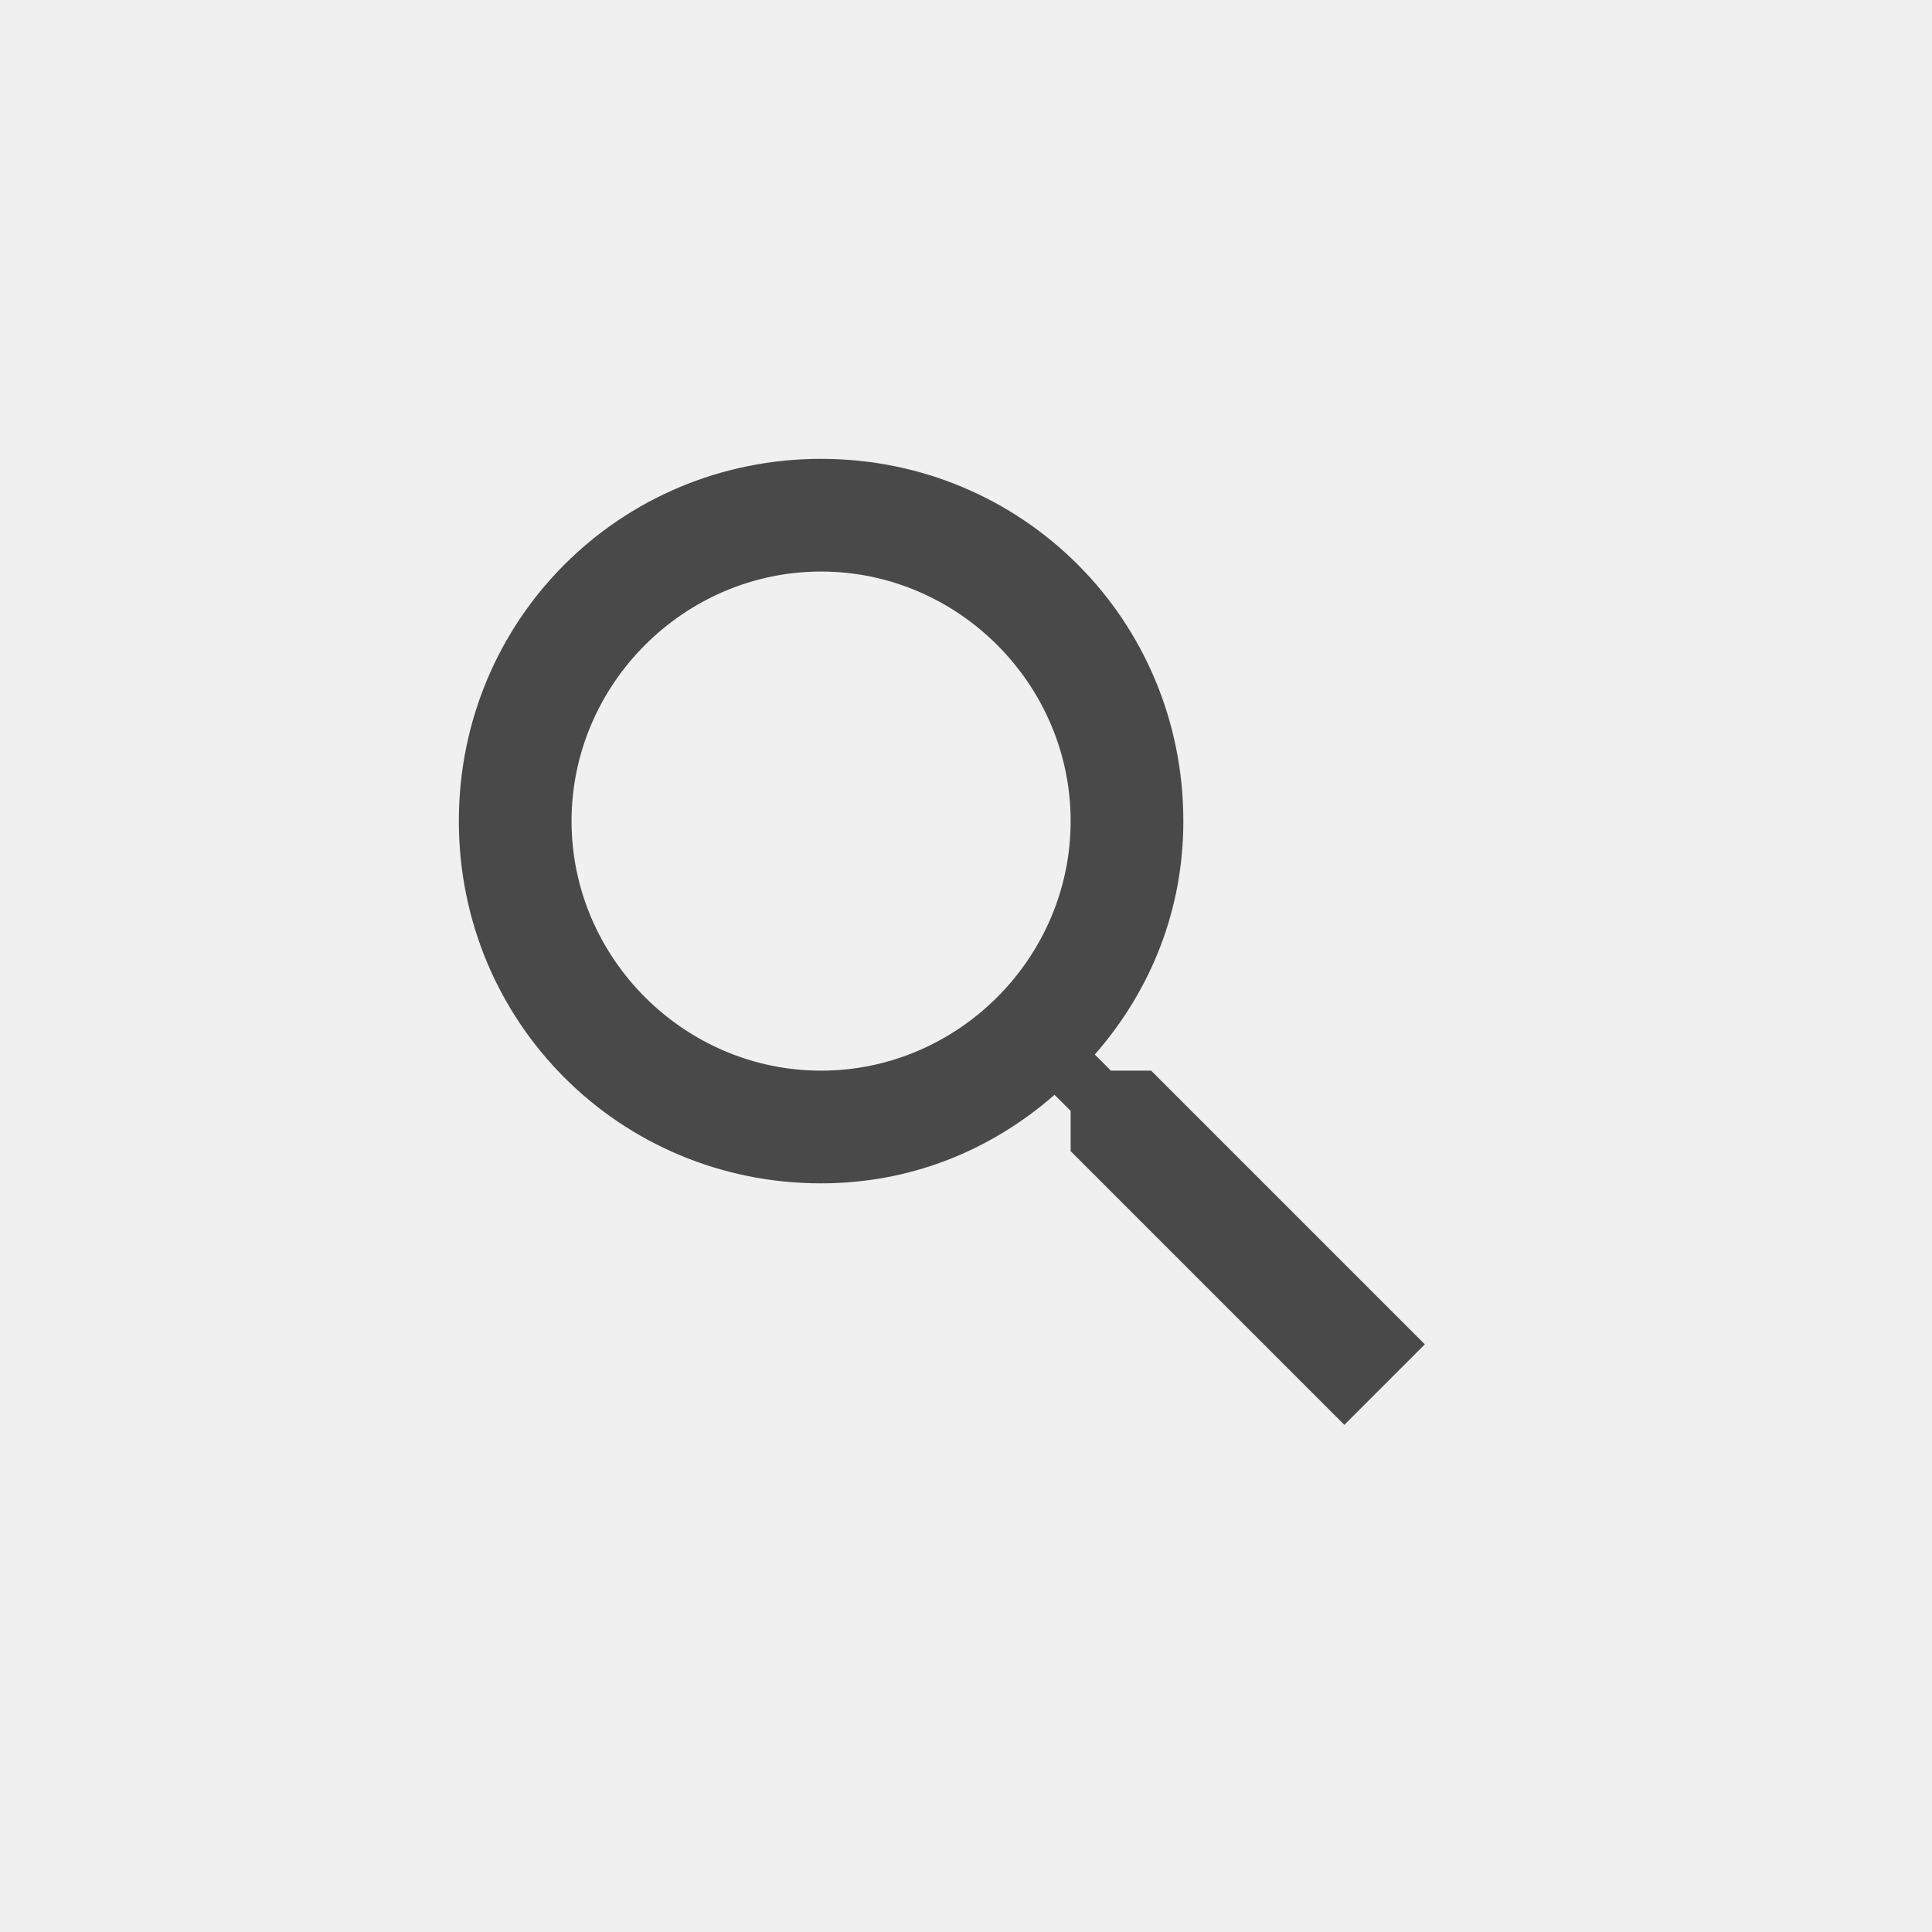
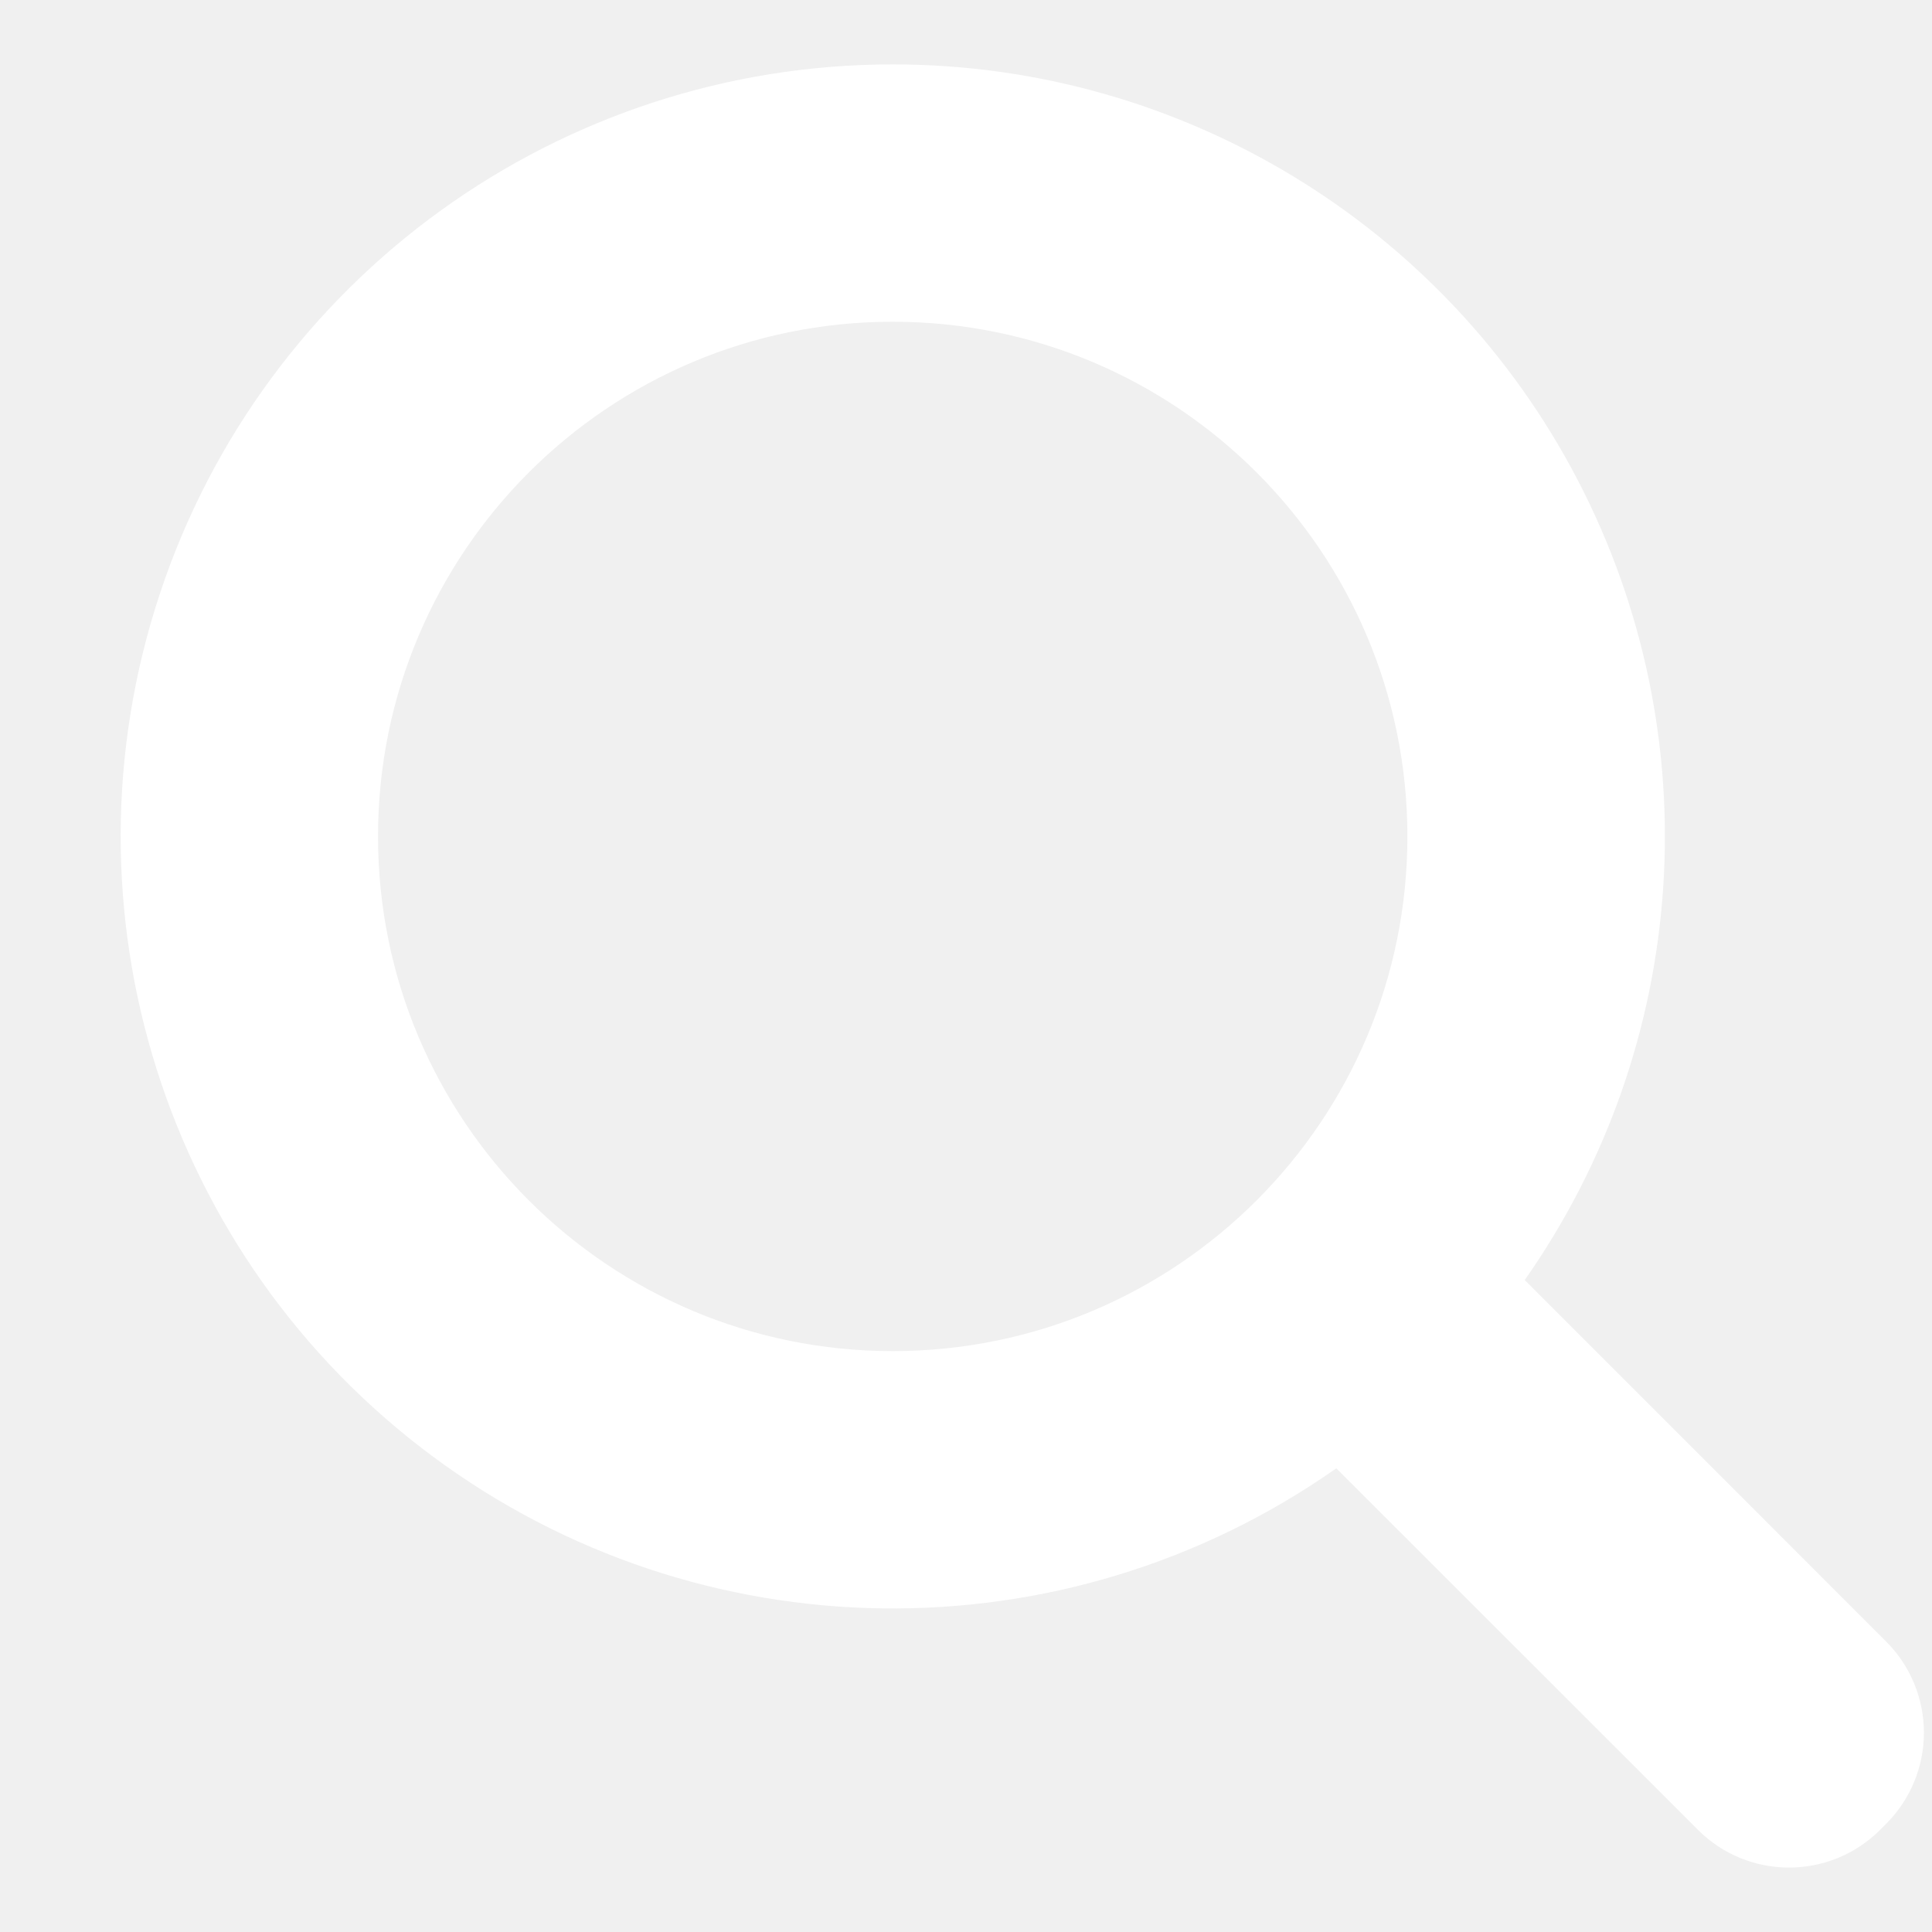
- <svg viewBox="-11 13 24 24" focusable="false">
-   <path class="icon" fill="#494949" d="M3.3 26.3h-.5l-.2-.2c.7-.8 1.1-1.8 1.1-2.9 0-2.5-2-4.5-4.5-4.5s-4.5 2-4.5 4.5 2 4.5 4.5 4.5c1.1 0 2.1-.4 2.9-1.1l.2.2v.5l3.4 3.4 1-1-3.4-3.4zm-4.1 0c-1.7 0-3.1-1.4-3.1-3.1s1.4-3.1 3.1-3.1 3.1 1.4 3.1 3.1-1.4 3.1-3.1 3.1z" />
-   <path fill="none" d="M-11 13h24v24h-24V13z" />
+ <svg xmlns="http://www.w3.org/2000/svg" width="18" height="18" viewBox="0 0 15 14">
+   <g fill="none" fill-rule="evenodd">
+     <path d="M-2-3h20v20H-2z" />
+     <path class="icon" fill="#FFF" d="M6.931 0a5.994 5.994 0 0 1 4.907 9.438l2.806 2.807a1 1 0 0 1 0 1.415l-.047.047a1 1 0 0 1-1.414 0L10.375 10.9A5.994 5.994 0 1 1 6.931 0zm0 1.998a3.996 3.996 0 1 0 0 7.992 3.996 3.996 0 0 0 0-7.992z" />
+   </g>
</svg>
